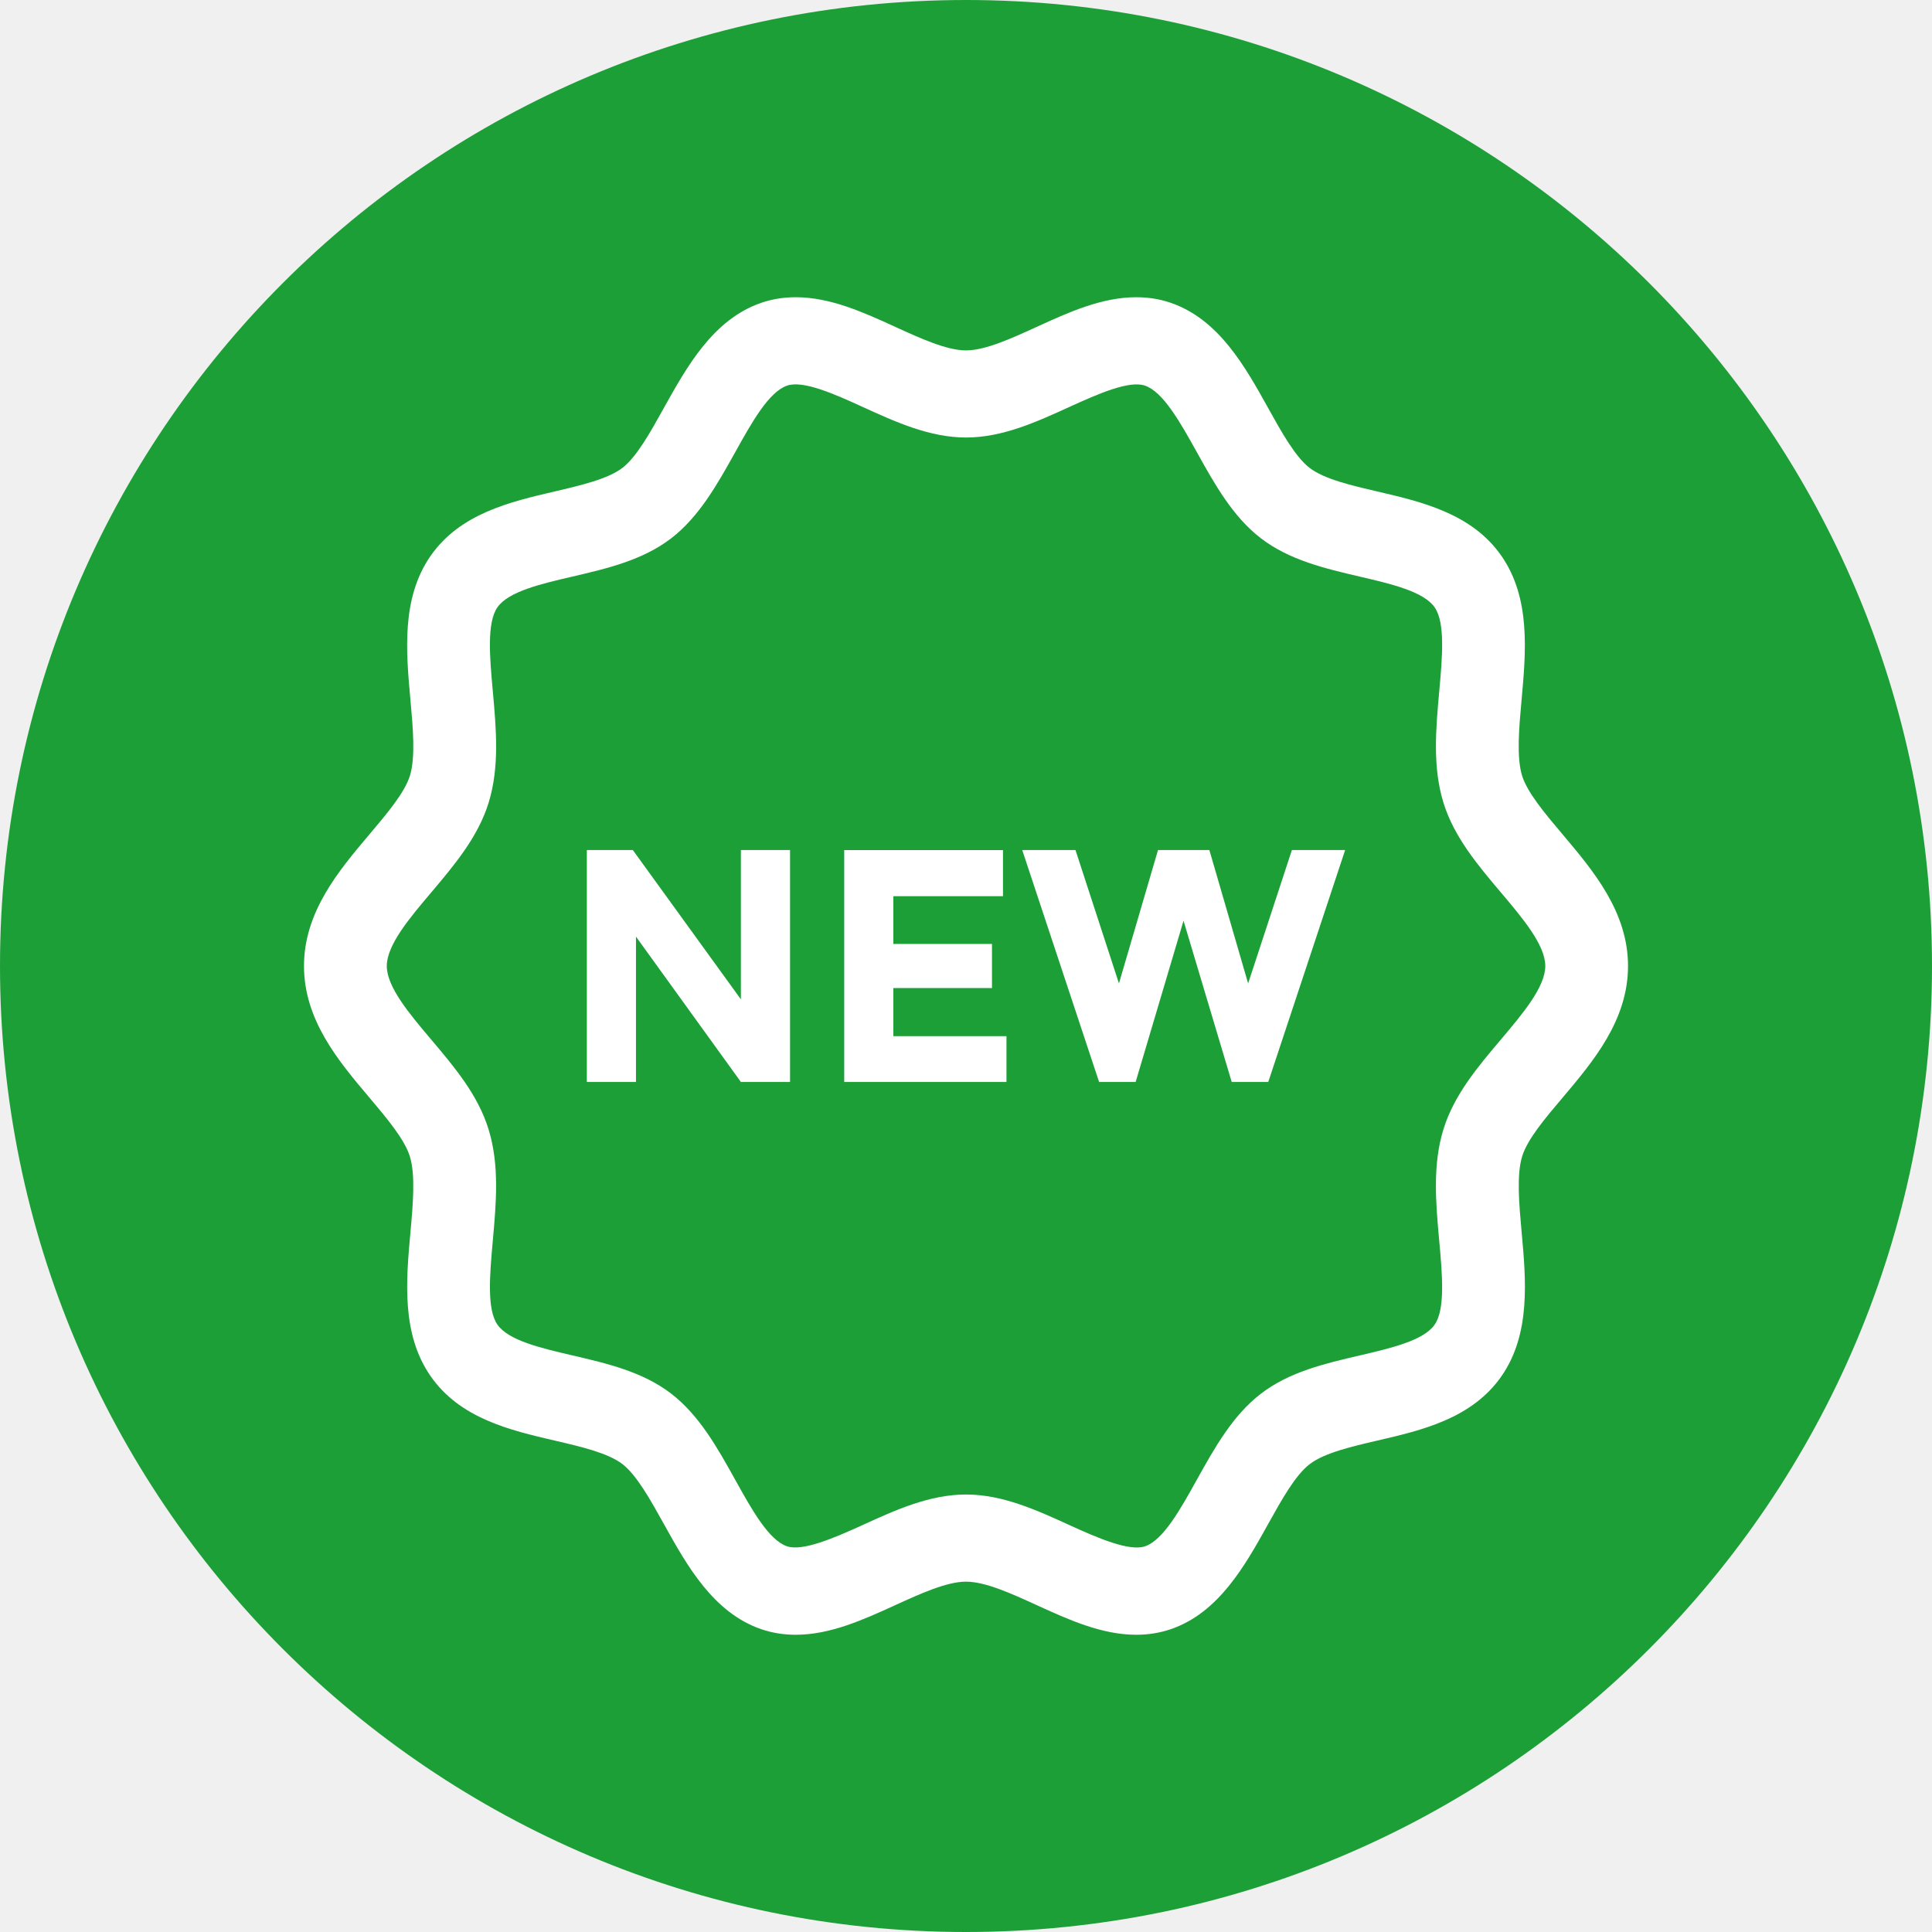
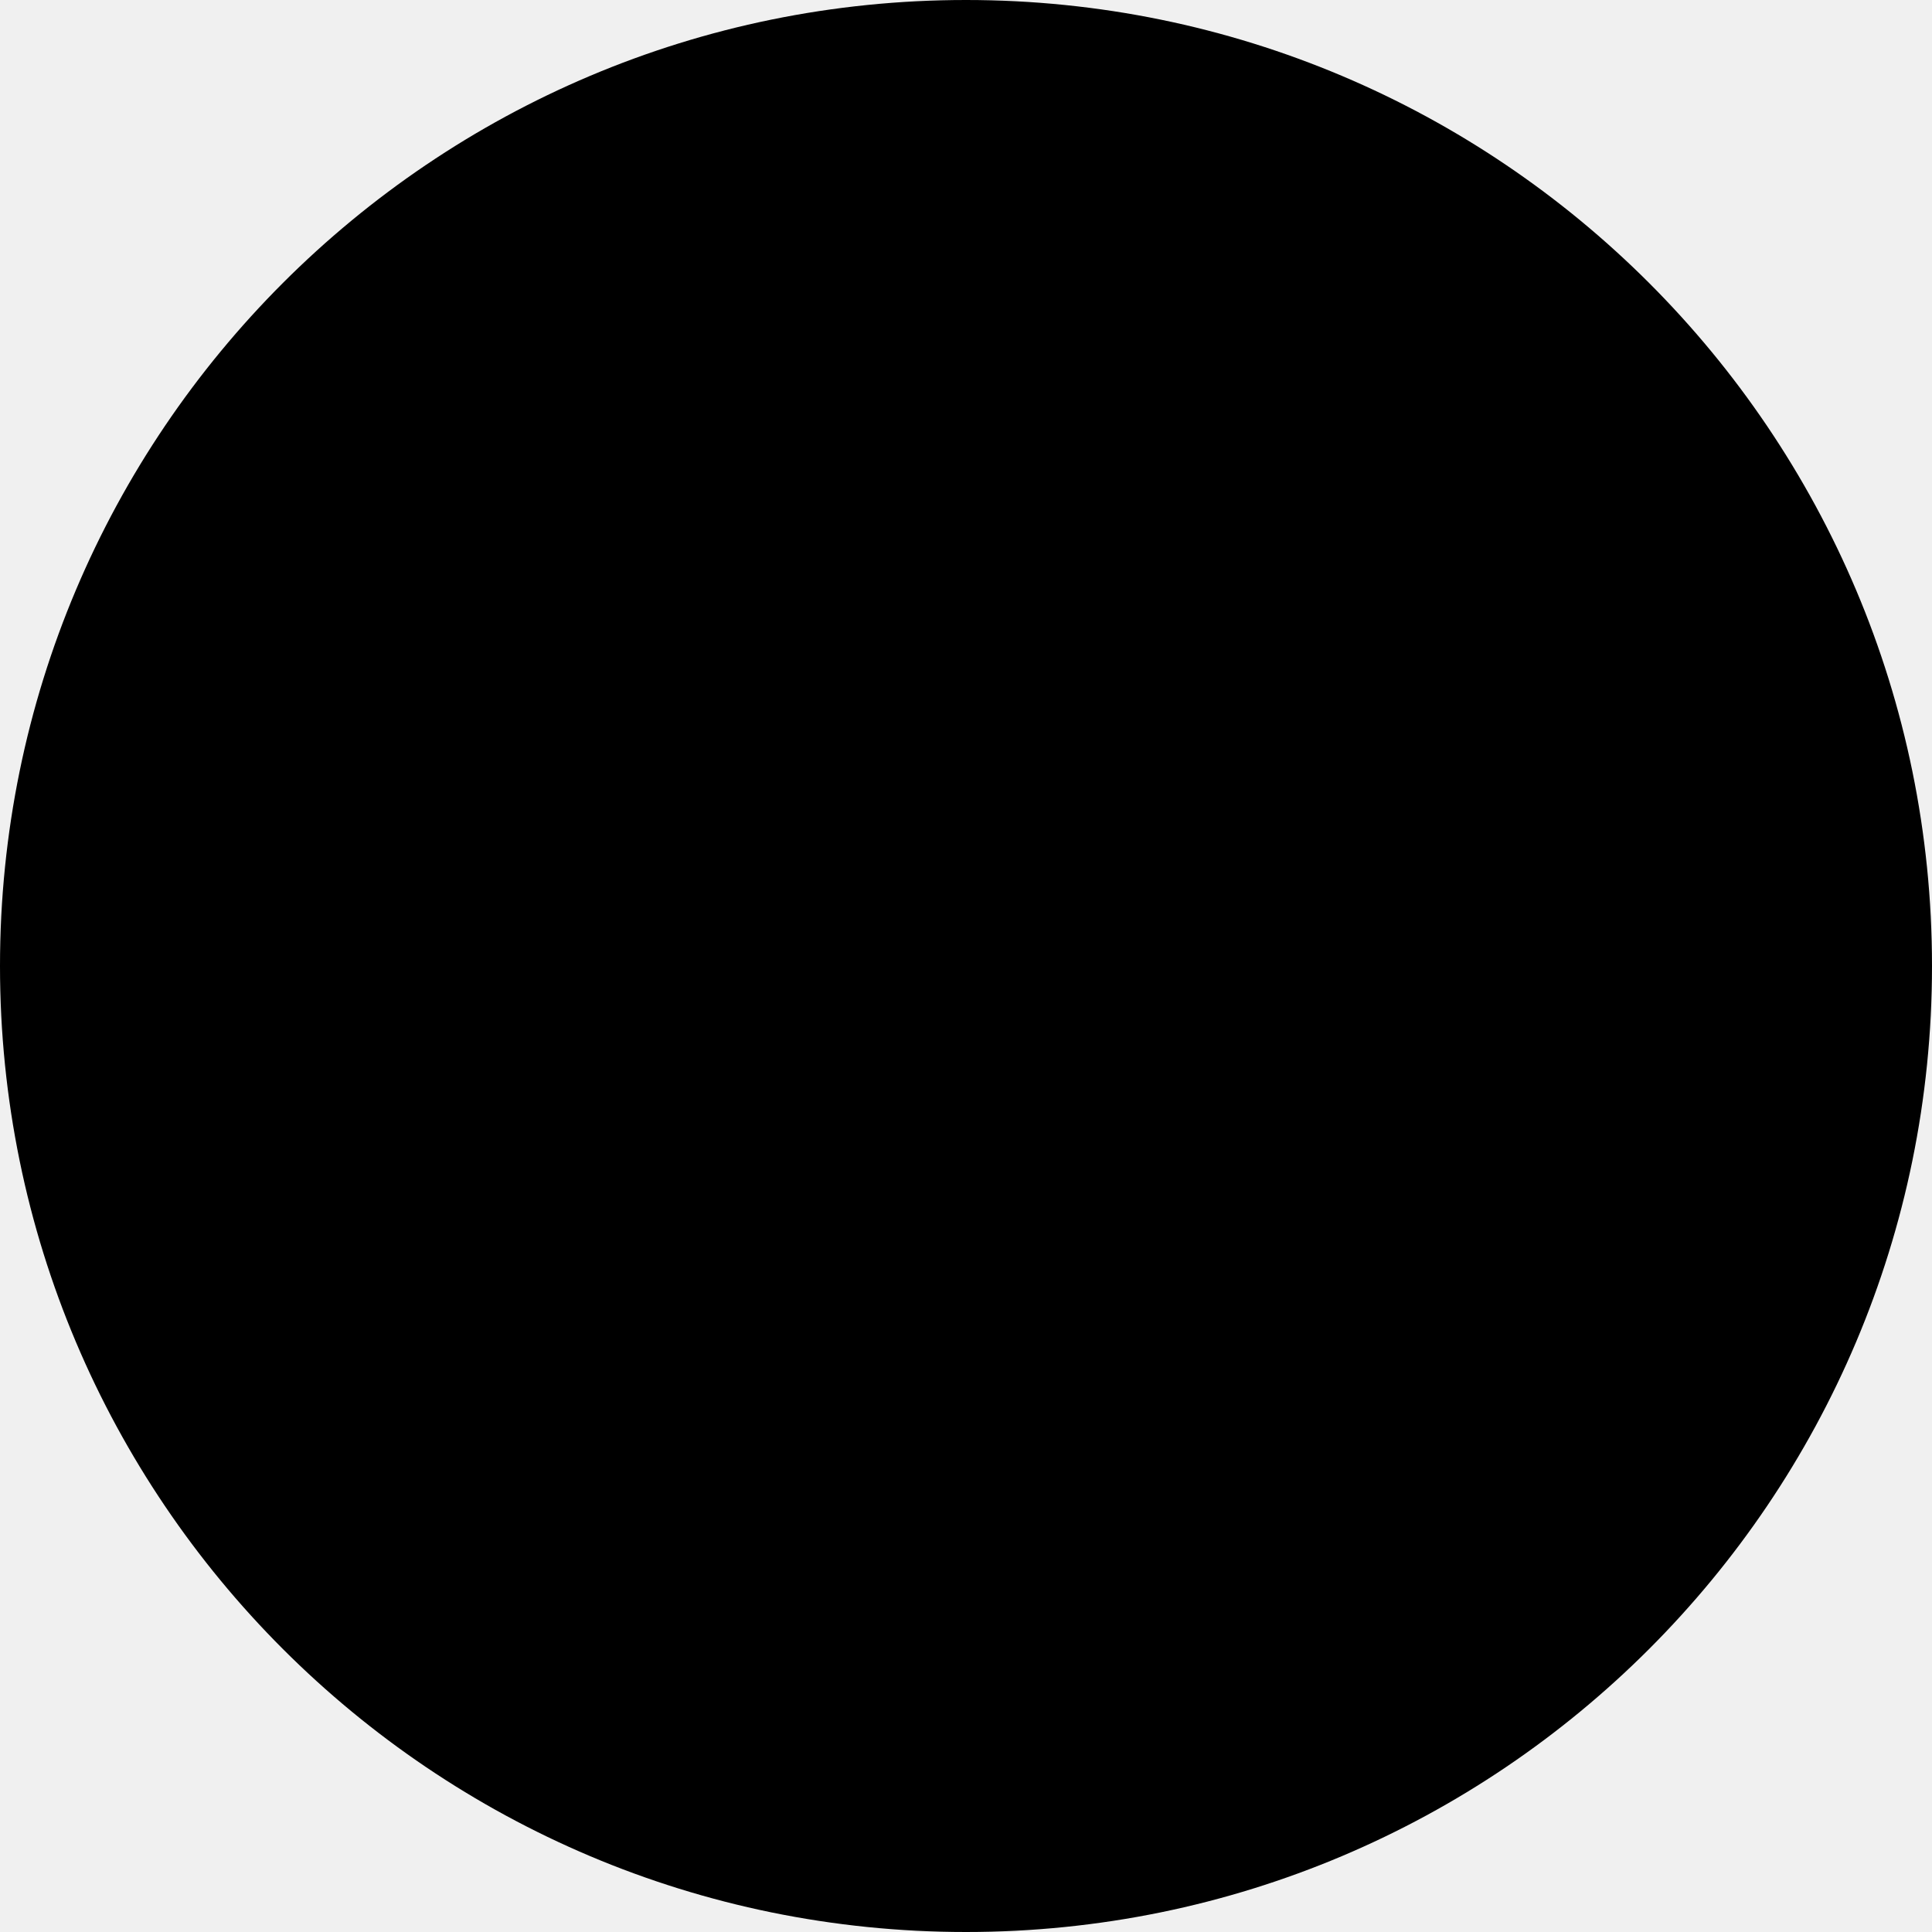
<svg xmlns="http://www.w3.org/2000/svg" version="1.1" id="Слой_1" x="0px" y="0px" viewBox="0 0 143 143" enable-background="new 0 0 143 143" xml:space="preserve">
-   <circle fill="#1D9F38" cx="71.5" cy="71.5" r="71.5" />
+   <circle cx="71.5" cy="71.5" r="71.5" />
  <g>
    <g>
-       <path fill="#FFFFFF" d="M54.838,73.967L46.84,62.918h-3.404v17.165h3.637V69.326l7.765,10.757h3.639V62.918h-3.639V73.967z     M66.122,73.132h7.301v-3.266h-7.301v-3.534h8.116v-3.413H62.486v17.165h12.009v-3.389h-8.372V73.132z M115.661,81.242    c2.266-2.684,4.839-5.728,4.839-9.74c0-4.013-2.573-7.057-4.842-9.744c-1.283-1.519-2.609-3.086-2.998-4.343    c-0.423-1.374-0.226-3.541-0.036-5.638c0.318-3.513,0.68-7.489-1.482-10.614c-2.177-3.151-5.902-4.018-9.184-4.783    c-1.939-0.452-3.942-0.915-5.026-1.748c-1.053-0.809-2.08-2.65-3.068-4.431c-1.712-3.079-3.653-6.57-7.222-7.792    C85.844,22.136,84.99,22,84.102,22c-2.567,0-5.017,1.119-7.387,2.203c-1.862,0.851-3.791,1.732-5.215,1.732    s-3.353-0.881-5.216-1.732C63.914,23.119,61.464,22,58.898,22c-0.889,0-1.743,0.136-2.542,0.409    c-3.567,1.223-5.507,4.715-7.224,7.795c-0.989,1.783-2.012,3.622-3.063,4.428c-1.081,0.826-3.083,1.293-5.019,1.745    c-3.29,0.768-7.013,1.635-9.191,4.786c-2.163,3.125-1.801,7.105-1.482,10.617c0.19,2.096,0.386,4.264-0.036,5.638    c-0.39,1.254-1.715,2.825-2.998,4.34c-2.269,2.687-4.842,5.731-4.842,9.744c0,4.009,2.569,7.053,4.836,9.733    c1.283,1.519,2.609,3.09,2.998,4.357c0.426,1.374,0.233,3.541,0.043,5.638c-0.319,3.509-0.677,7.489,1.482,10.61    c2.178,3.154,5.905,4.022,9.194,4.786c1.936,0.449,3.935,0.913,5.013,1.738c1.053,0.807,2.077,2.649,3.068,4.432    c1.709,3.079,3.654,6.573,7.222,7.795c0.796,0.271,1.65,0.409,2.536,0.409c2.566,0,5.02-1.119,7.387-2.2    c1.865-0.851,3.794-1.731,5.222-1.731c1.424,0,3.353,0.877,5.218,1.731c2.367,1.081,4.821,2.2,7.384,2.2    c0.888,0,1.742-0.139,2.542-0.409c3.567-1.219,5.505-4.708,7.218-7.789c0.992-1.783,2.015-3.625,3.075-4.431    c1.081-0.832,3.084-1.296,5.02-1.748c3.282-0.761,7.007-1.626,9.187-4.779c2.162-3.129,1.801-7.108,1.482-10.621    c-0.19-2.097-0.386-4.264,0.037-5.634C113.048,84.327,114.375,82.757,115.661,81.242z M111.086,76.949    c-1.706,2.013-3.467,4.099-4.251,6.647c-0.815,2.645-0.558,5.485-0.309,8.237c0.226,2.489,0.459,5.063-0.337,6.211    c-0.811,1.177-3.222,1.738-5.555,2.283c-2.551,0.594-5.191,1.206-7.298,2.825c-2.094,1.599-3.448,4.034-4.759,6.389    c-1.216,2.187-2.478,4.448-3.824,4.912c-1.17,0.391-3.458-0.594-5.598-1.571c-2.438-1.116-4.959-2.264-7.653-2.264    c-2.698,0-5.219,1.148-7.656,2.261c-2.141,0.974-4.441,1.961-5.598,1.571c-1.348-0.459-2.612-2.725-3.828-4.918    c-1.307-2.351-2.662-4.786-4.75-6.386c-2.112-1.619-4.75-2.229-7.297-2.823c-2.331-0.541-4.744-1.102-5.559-2.284    c-0.792-1.15-0.56-3.718-0.339-6.204c0.248-2.755,0.505-5.602-0.312-8.24c-0.781-2.551-2.542-4.635-4.248-6.65    c-1.614-1.91-3.286-3.89-3.286-5.444c0-1.555,1.675-3.538,3.291-5.448c1.703-2.016,3.464-4.099,4.248-6.643    c0.815-2.648,0.557-5.489,0.309-8.24c-0.226-2.49-0.459-5.061,0.336-6.212c0.812-1.177,3.228-1.742,5.562-2.283    c2.548-0.594,5.185-1.207,7.298-2.826c2.085-1.602,3.436-4.031,4.747-6.383c1.216-2.19,2.481-4.456,3.831-4.921    c1.176-0.413,3.458,0.593,5.598,1.574c2.438,1.112,4.958,2.264,7.654,2.264c2.694,0,5.215-1.151,7.653-2.264    c2.14-0.977,4.44-1.983,5.594-1.574c1.35,0.461,2.612,2.725,3.832,4.915c1.307,2.351,2.661,4.786,4.75,6.385    c2.116,1.622,4.756,2.235,7.307,2.832c2.328,0.541,4.741,1.103,5.552,2.28c0.794,1.151,0.561,3.721,0.337,6.208    c-0.249,2.751-0.506,5.596,0.309,8.241c0.783,2.544,2.545,4.628,4.247,6.643c1.618,1.912,3.293,3.896,3.293,5.451    C114.375,73.056,112.703,75.036,111.086,76.949z M92.382,72.789l-2.869-9.872h-3.801l-2.891,9.872l-3.218-9.872h-3.941    l5.689,17.165h2.706l3.544-11.934l3.566,11.934h2.706l5.69-17.165h-3.941L92.382,72.789z" />
+       <path fill="currentColor" d="M54.838,73.967L46.84,62.918h-3.404v17.165h3.637V69.326l7.765,10.757h3.639V62.918h-3.639V73.967z     M66.122,73.132h7.301v-3.266h-7.301v-3.534h8.116v-3.413H62.486v17.165h12.009v-3.389h-8.372V73.132z M115.661,81.242    c2.266-2.684,4.839-5.728,4.839-9.74c0-4.013-2.573-7.057-4.842-9.744c-1.283-1.519-2.609-3.086-2.998-4.343    c-0.423-1.374-0.226-3.541-0.036-5.638c0.318-3.513,0.68-7.489-1.482-10.614c-2.177-3.151-5.902-4.018-9.184-4.783    c-1.939-0.452-3.942-0.915-5.026-1.748c-1.053-0.809-2.08-2.65-3.068-4.431c-1.712-3.079-3.653-6.57-7.222-7.792    C85.844,22.136,84.99,22,84.102,22c-2.567,0-5.017,1.119-7.387,2.203c-1.862,0.851-3.791,1.732-5.215,1.732    s-3.353-0.881-5.216-1.732C63.914,23.119,61.464,22,58.898,22c-0.889,0-1.743,0.136-2.542,0.409    c-3.567,1.223-5.507,4.715-7.224,7.795c-0.989,1.783-2.012,3.622-3.063,4.428c-1.081,0.826-3.083,1.293-5.019,1.745    c-3.29,0.768-7.013,1.635-9.191,4.786c-2.163,3.125-1.801,7.105-1.482,10.617c0.19,2.096,0.386,4.264-0.036,5.638    c-0.39,1.254-1.715,2.825-2.998,4.34c-2.269,2.687-4.842,5.731-4.842,9.744c0,4.009,2.569,7.053,4.836,9.733    c1.283,1.519,2.609,3.09,2.998,4.357c0.426,1.374,0.233,3.541,0.043,5.638c-0.319,3.509-0.677,7.489,1.482,10.61    c2.178,3.154,5.905,4.022,9.194,4.786c1.936,0.449,3.935,0.913,5.013,1.738c1.053,0.807,2.077,2.649,3.068,4.432    c1.709,3.079,3.654,6.573,7.222,7.795c0.796,0.271,1.65,0.409,2.536,0.409c2.566,0,5.02-1.119,7.387-2.2    c1.865-0.851,3.794-1.731,5.222-1.731c1.424,0,3.353,0.877,5.218,1.731c2.367,1.081,4.821,2.2,7.384,2.2    c0.888,0,1.742-0.139,2.542-0.409c3.567-1.219,5.505-4.708,7.218-7.789c0.992-1.783,2.015-3.625,3.075-4.431    c1.081-0.832,3.084-1.296,5.02-1.748c3.282-0.761,7.007-1.626,9.187-4.779c2.162-3.129,1.801-7.108,1.482-10.621    c-0.19-2.097-0.386-4.264,0.037-5.634C113.048,84.327,114.375,82.757,115.661,81.242z M111.086,76.949    c-1.706,2.013-3.467,4.099-4.251,6.647c-0.815,2.645-0.558,5.485-0.309,8.237c0.226,2.489,0.459,5.063-0.337,6.211    c-0.811,1.177-3.222,1.738-5.555,2.283c-2.551,0.594-5.191,1.206-7.298,2.825c-2.094,1.599-3.448,4.034-4.759,6.389    c-1.216,2.187-2.478,4.448-3.824,4.912c-1.17,0.391-3.458-0.594-5.598-1.571c-2.438-1.116-4.959-2.264-7.653-2.264    c-2.698,0-5.219,1.148-7.656,2.261c-2.141,0.974-4.441,1.961-5.598,1.571c-1.348-0.459-2.612-2.725-3.828-4.918    c-1.307-2.351-2.662-4.786-4.75-6.386c-2.112-1.619-4.75-2.229-7.297-2.823c-2.331-0.541-4.744-1.102-5.559-2.284    c-0.792-1.15-0.56-3.718-0.339-6.204c0.248-2.755,0.505-5.602-0.312-8.24c-0.781-2.551-2.542-4.635-4.248-6.65    c-1.614-1.91-3.286-3.89-3.286-5.444c0-1.555,1.675-3.538,3.291-5.448c1.703-2.016,3.464-4.099,4.248-6.643    c0.815-2.648,0.557-5.489,0.309-8.24c-0.226-2.49-0.459-5.061,0.336-6.212c0.812-1.177,3.228-1.742,5.562-2.283    c2.548-0.594,5.185-1.207,7.298-2.826c2.085-1.602,3.436-4.031,4.747-6.383c1.216-2.19,2.481-4.456,3.831-4.921    c1.176-0.413,3.458,0.593,5.598,1.574c2.438,1.112,4.958,2.264,7.654,2.264c2.694,0,5.215-1.151,7.653-2.264    c2.14-0.977,4.44-1.983,5.594-1.574c1.35,0.461,2.612,2.725,3.832,4.915c1.307,2.351,2.661,4.786,4.75,6.385    c2.116,1.622,4.756,2.235,7.307,2.832c2.328,0.541,4.741,1.103,5.552,2.28c0.794,1.151,0.561,3.721,0.337,6.208    c-0.249,2.751-0.506,5.596,0.309,8.241c0.783,2.544,2.545,4.628,4.247,6.643c1.618,1.912,3.293,3.896,3.293,5.451    C114.375,73.056,112.703,75.036,111.086,76.949z M92.382,72.789l-2.869-9.872h-3.801l-2.891,9.872l-3.218-9.872h-3.941    l5.689,17.165h2.706l3.544-11.934l3.566,11.934h2.706l5.69-17.165h-3.941L92.382,72.789z" />
    </g>
  </g>
</svg>
